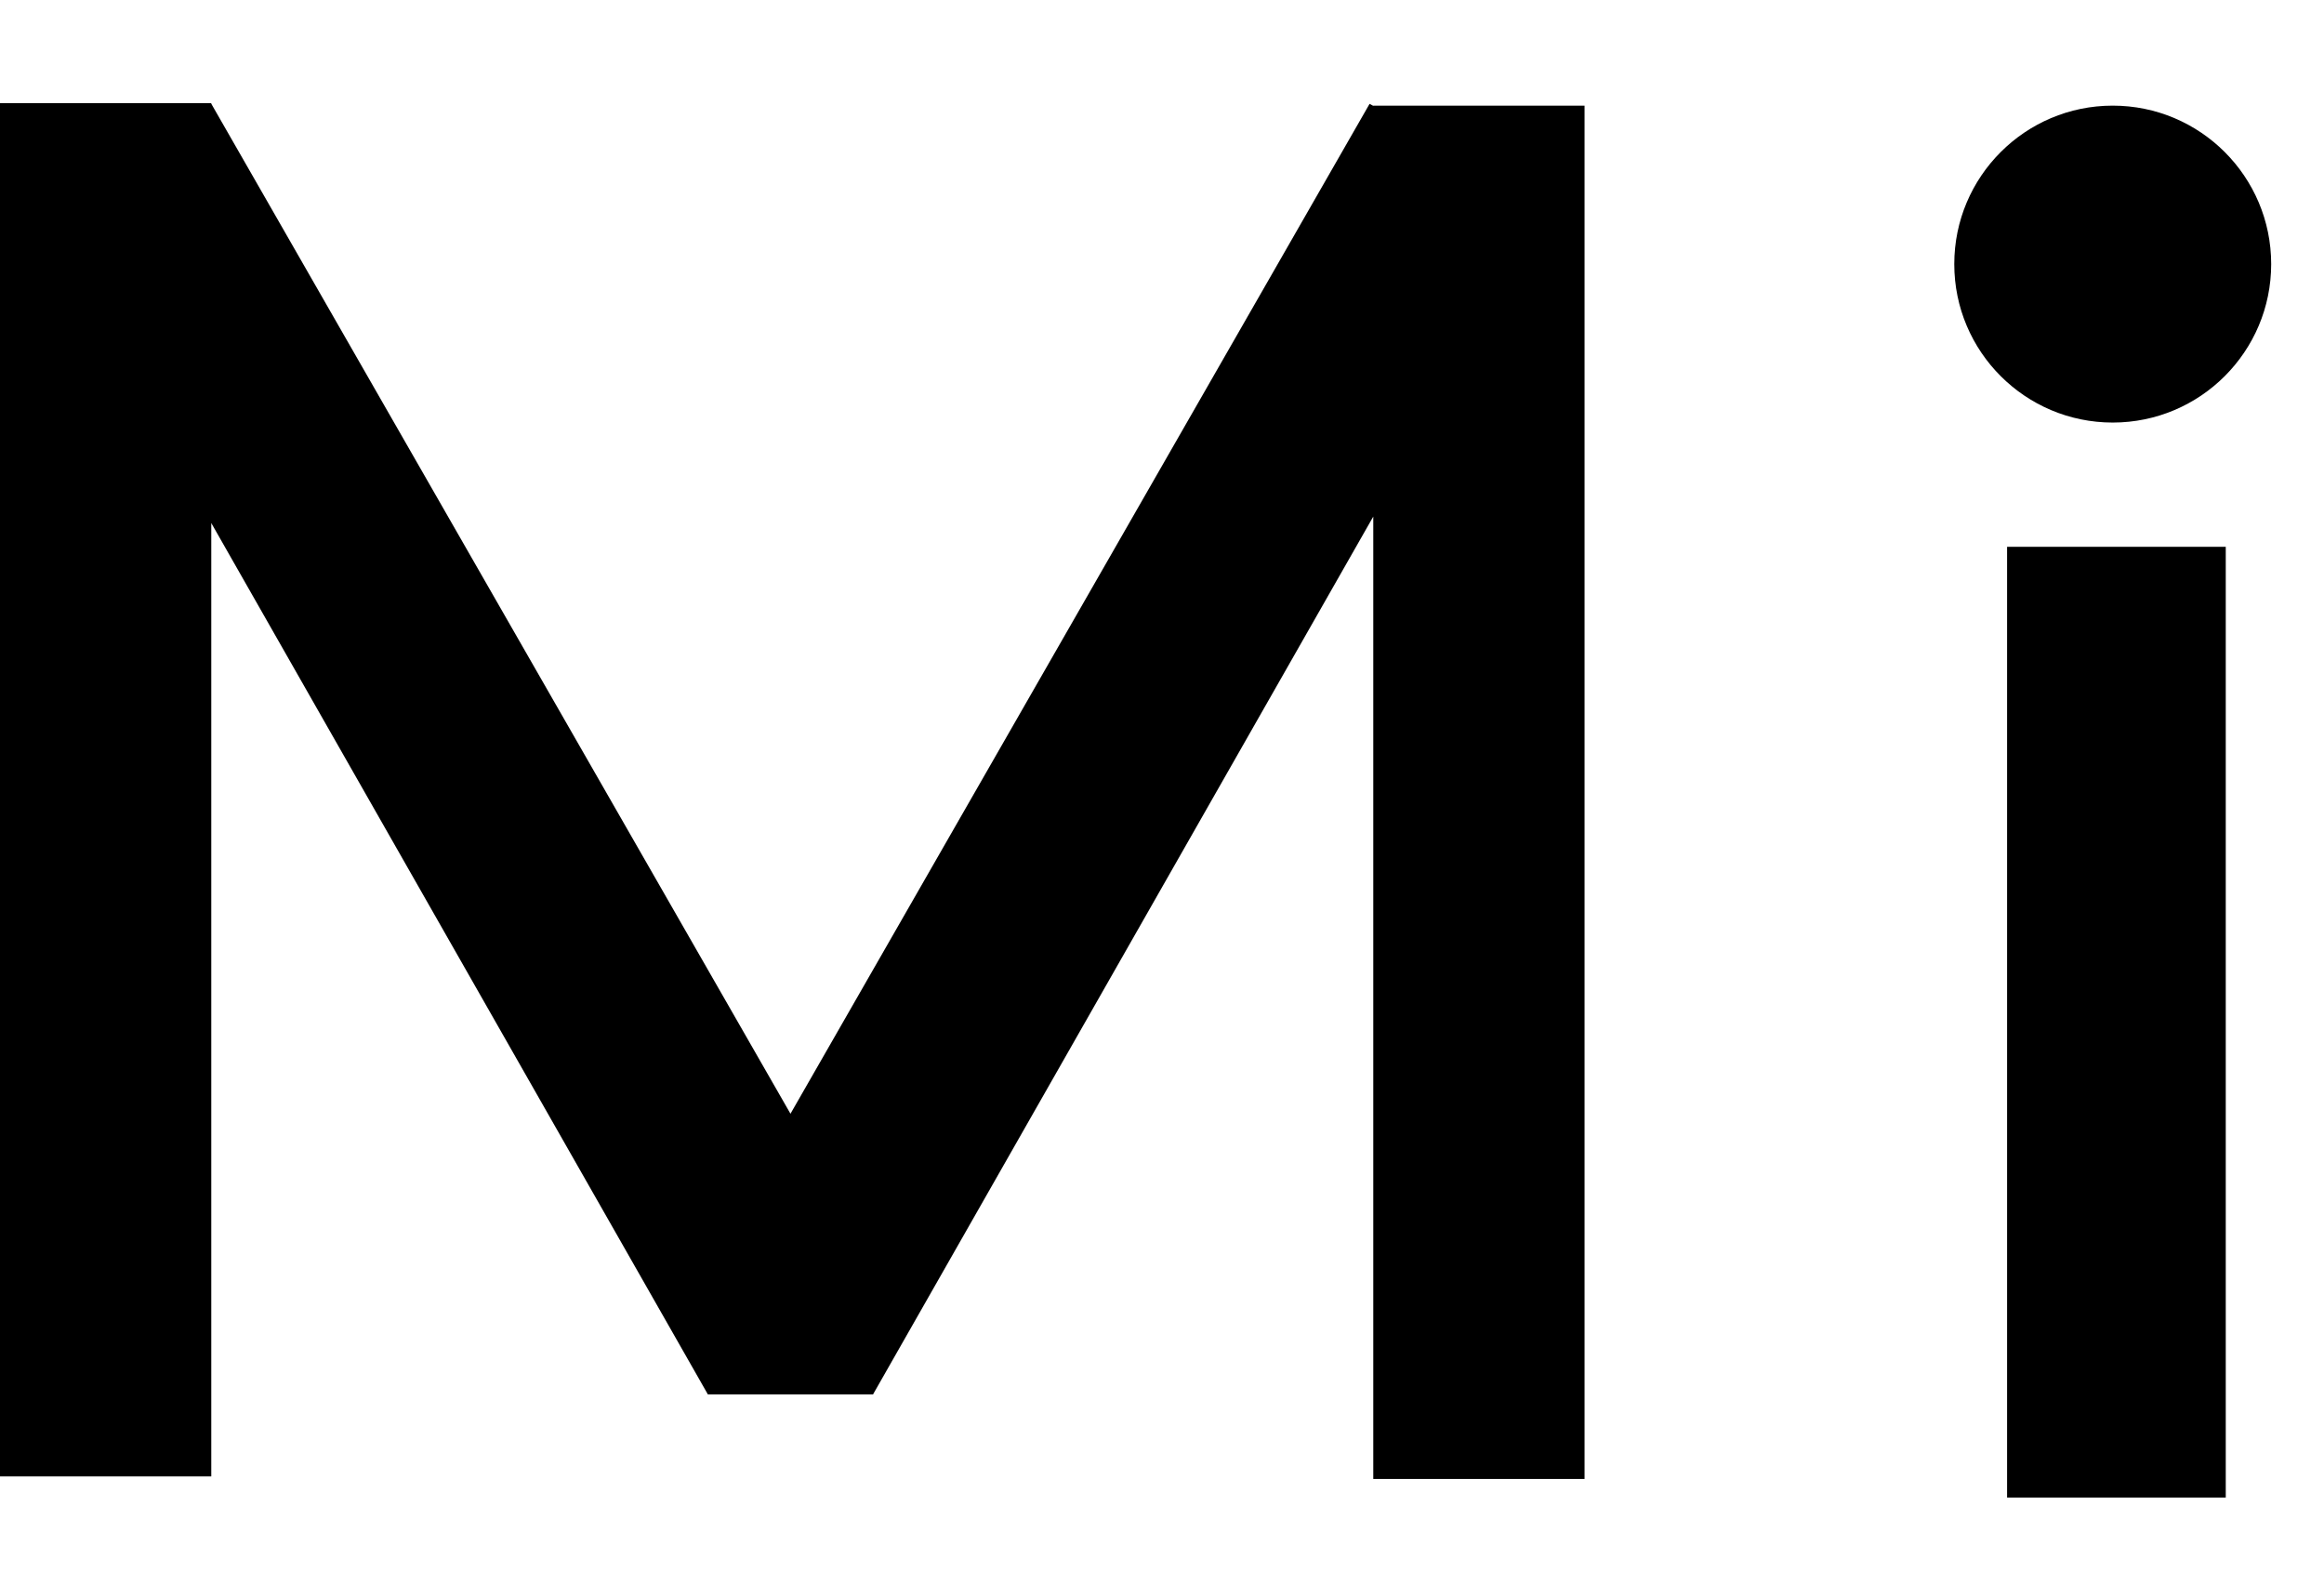
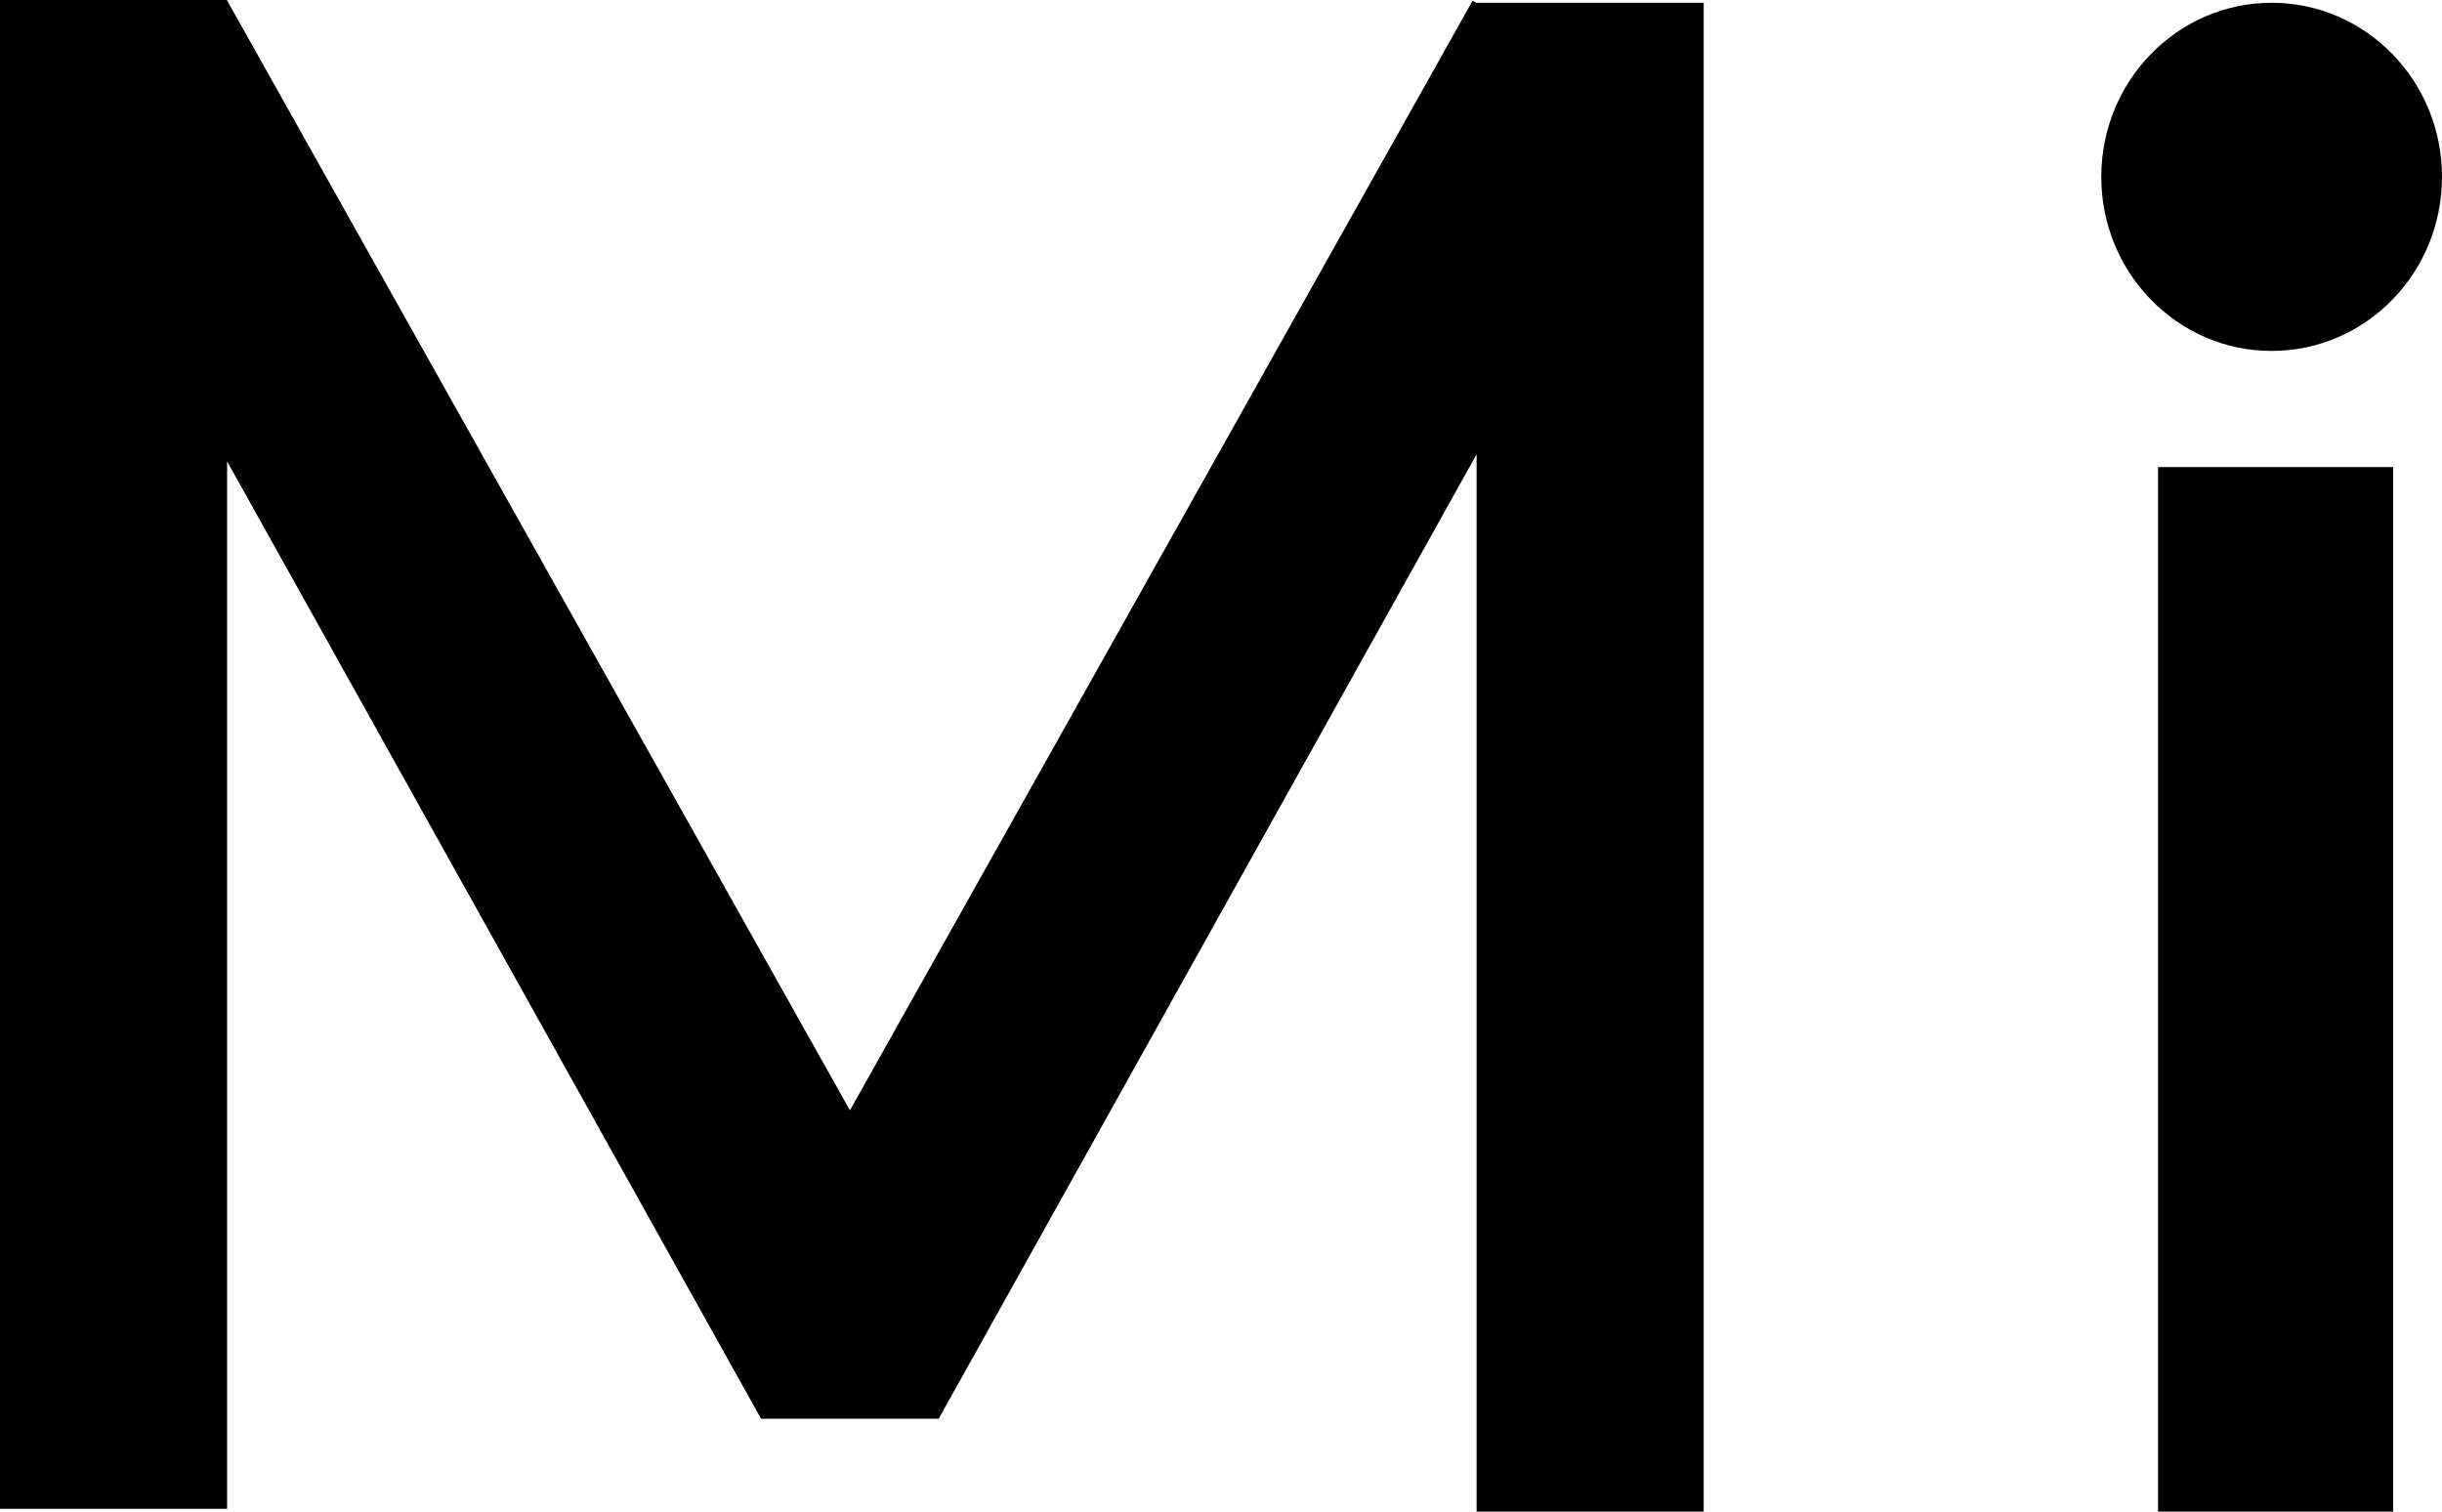
- <svg xmlns="http://www.w3.org/2000/svg" width="22px" height="15px" viewBox="0 0 22 15" version="1.1">
+ <svg xmlns="http://www.w3.org/2000/svg" width="21px" height="13px" viewBox="0 0 21 13" version="1.1">
  <g id="Page-1" stroke="none" stroke-width="1" fill="none" fill-rule="evenodd">
    <g id="logo" fill="#000000" fill-rule="nonzero">
-       <path d="M21.07,5.176 L21.07,14.176 L19,14.176 L19,5.176 L21.07,5.176 Z M20,4 C20.828,4 21.5,3.328 21.5,2.5 C21.5,1.672 20.828,1 20,1 C19.172,1 18.5,1.672 18.5,2.5 C18.5,3.328 19.172,4 20,4 Z M0,0.976 L2,0.976 L2,13.976 L0,13.976 L0,0.976 Z M6.7,13.2 L6.7,13.198 L0.285,1.942 L2,0.982 L7.483,10.543 L12.965,0.983 L13,1.002 L13,1 L15,1 L15,14 L13,14 L13,4.89 L8.266,13.197 L8.266,13.2 L6.7,13.2 Z" id="Sleek" />
+       <path d="M20.58,4.017 L20.58,13 L18.558,13 L18.558,4.017 L20.58,4.017 Z M19.535,3.018 C20.344,3.018 21,2.348 21,1.521 C21,0.694 20.344,0.024 19.535,0.024 C18.726,0.024 18.07,0.694 18.07,1.521 C18.07,2.348 18.726,3.018 19.535,3.018 Z M0,0 L1.953,0 L1.953,12.976 L0,12.976 L0,0 Z M6.544,12.201 L6.544,12.2 L0.278,0.964 L1.954,0.006 L7.309,9.549 L12.663,0.007 L12.698,0.026 L12.698,0.024 L14.651,0.024 L14.651,13 L12.698,13 L12.698,3.907 L8.074,12.198 L8.074,12.201 L6.544,12.201 Z" id="Sleek" />
    </g>
  </g>
</svg>
